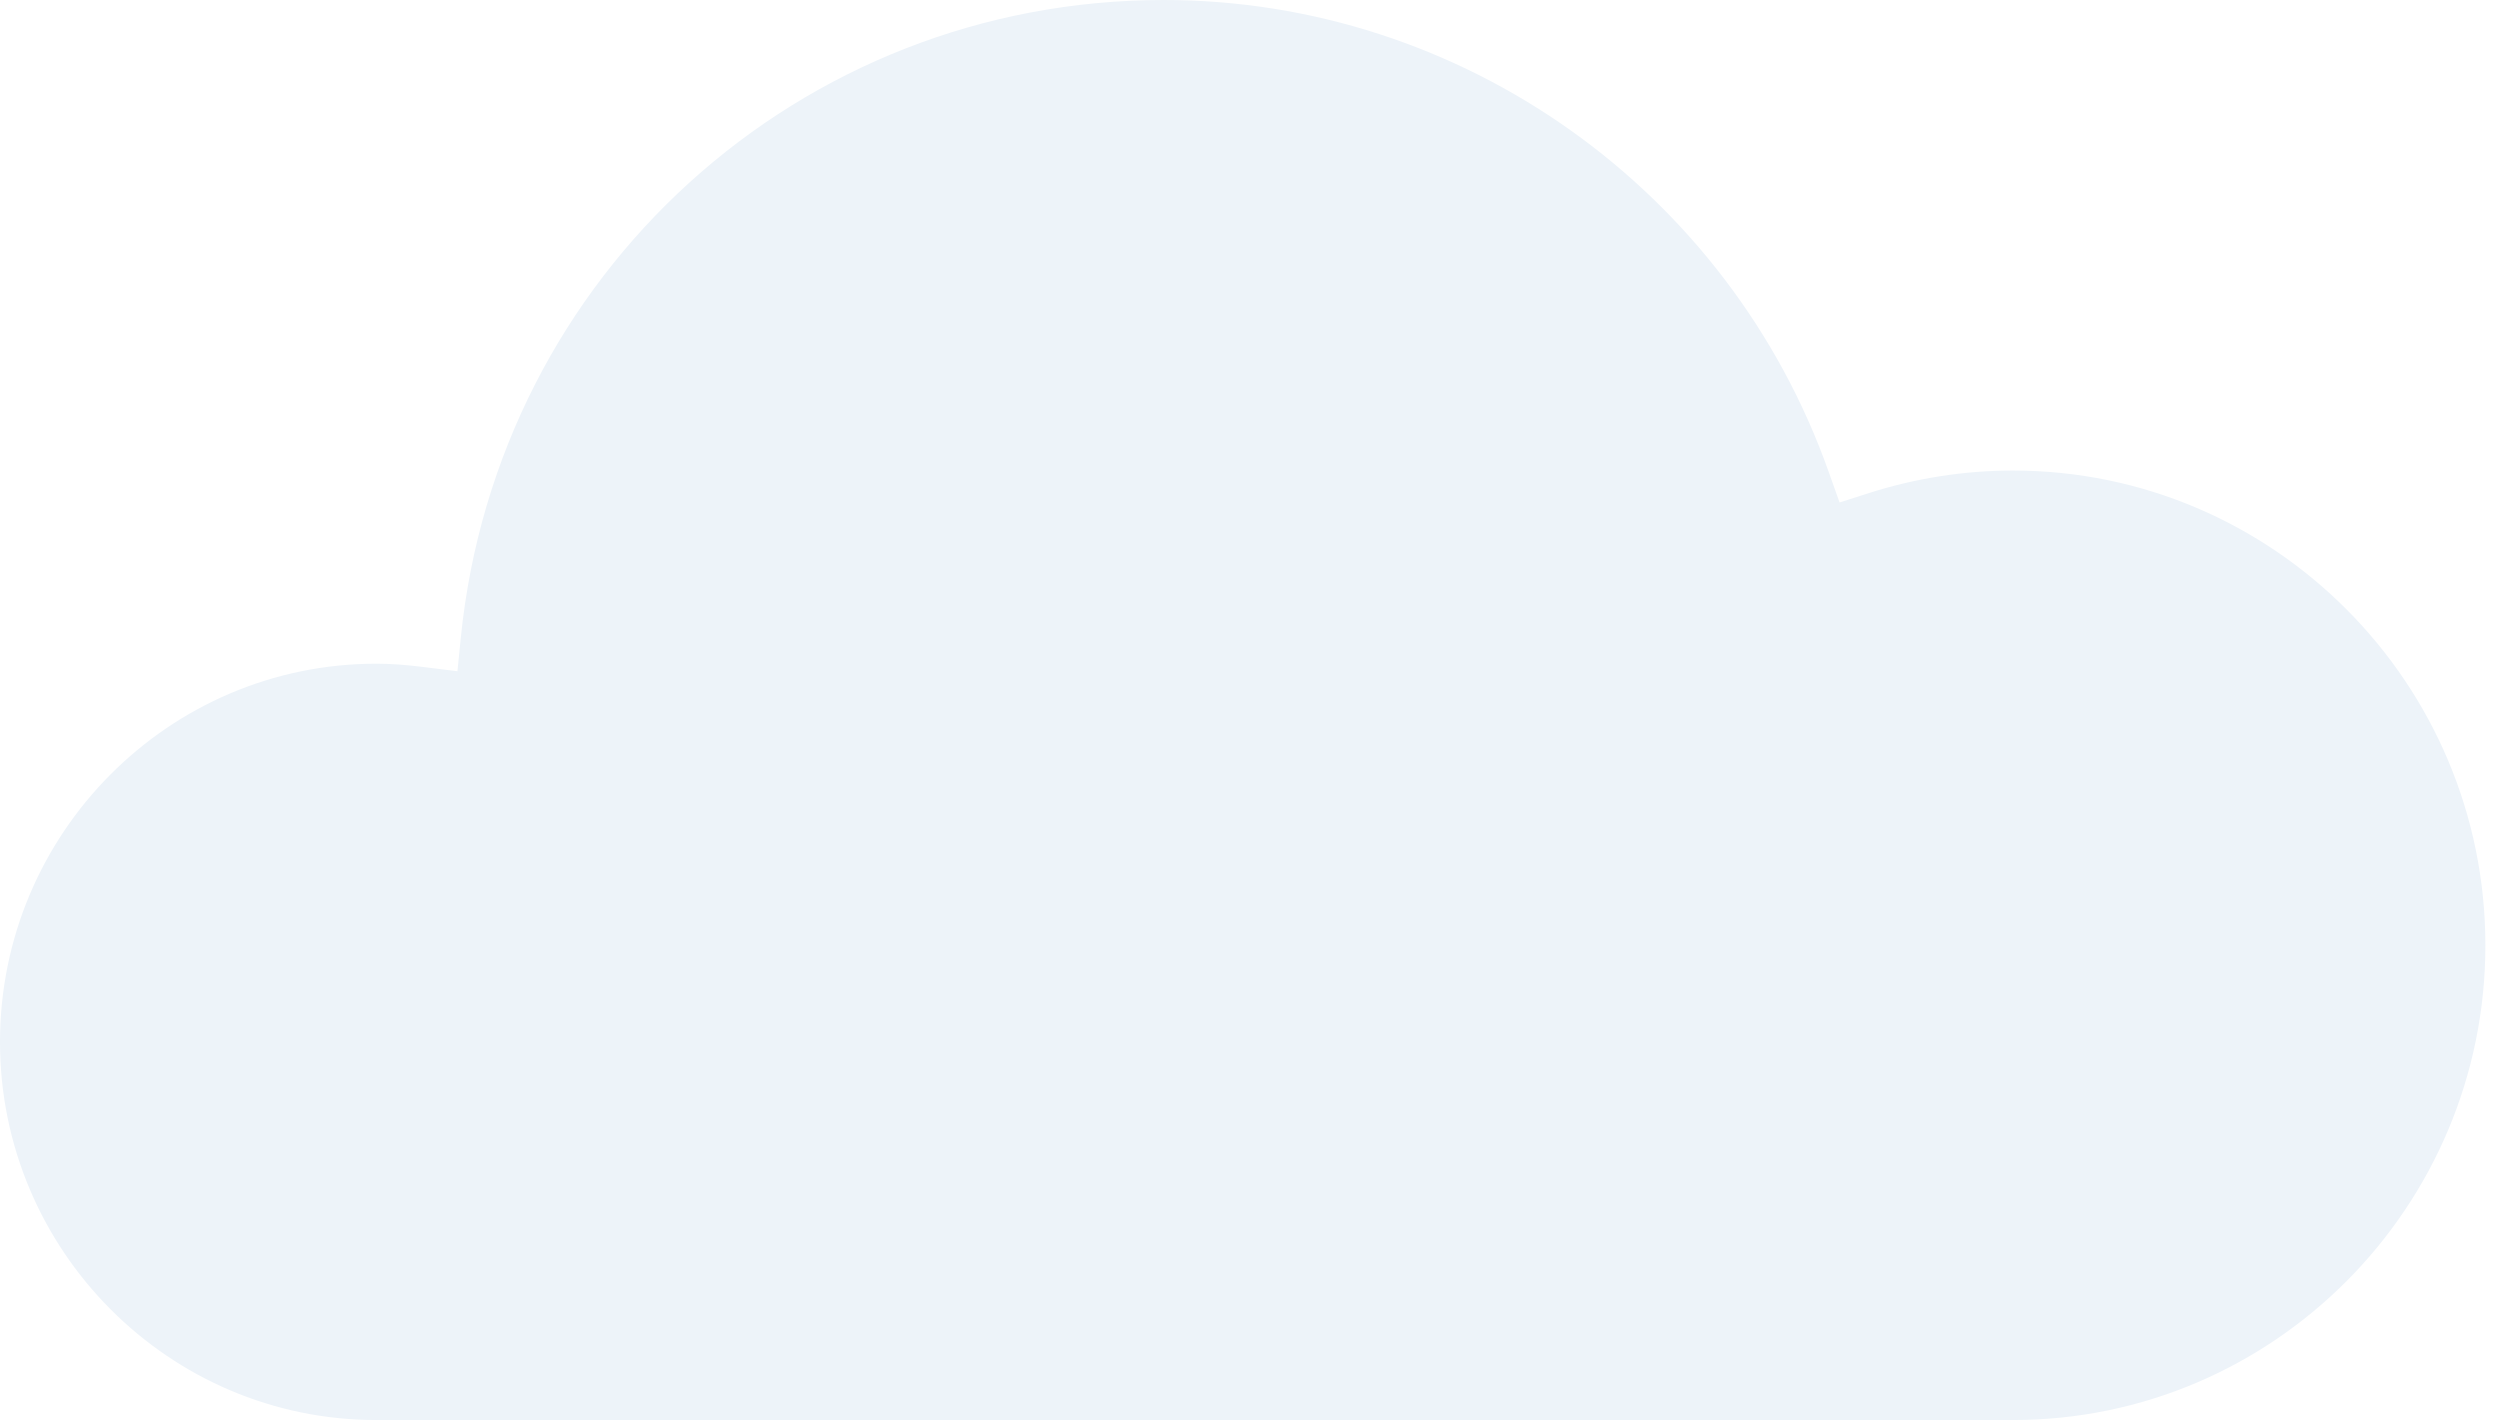
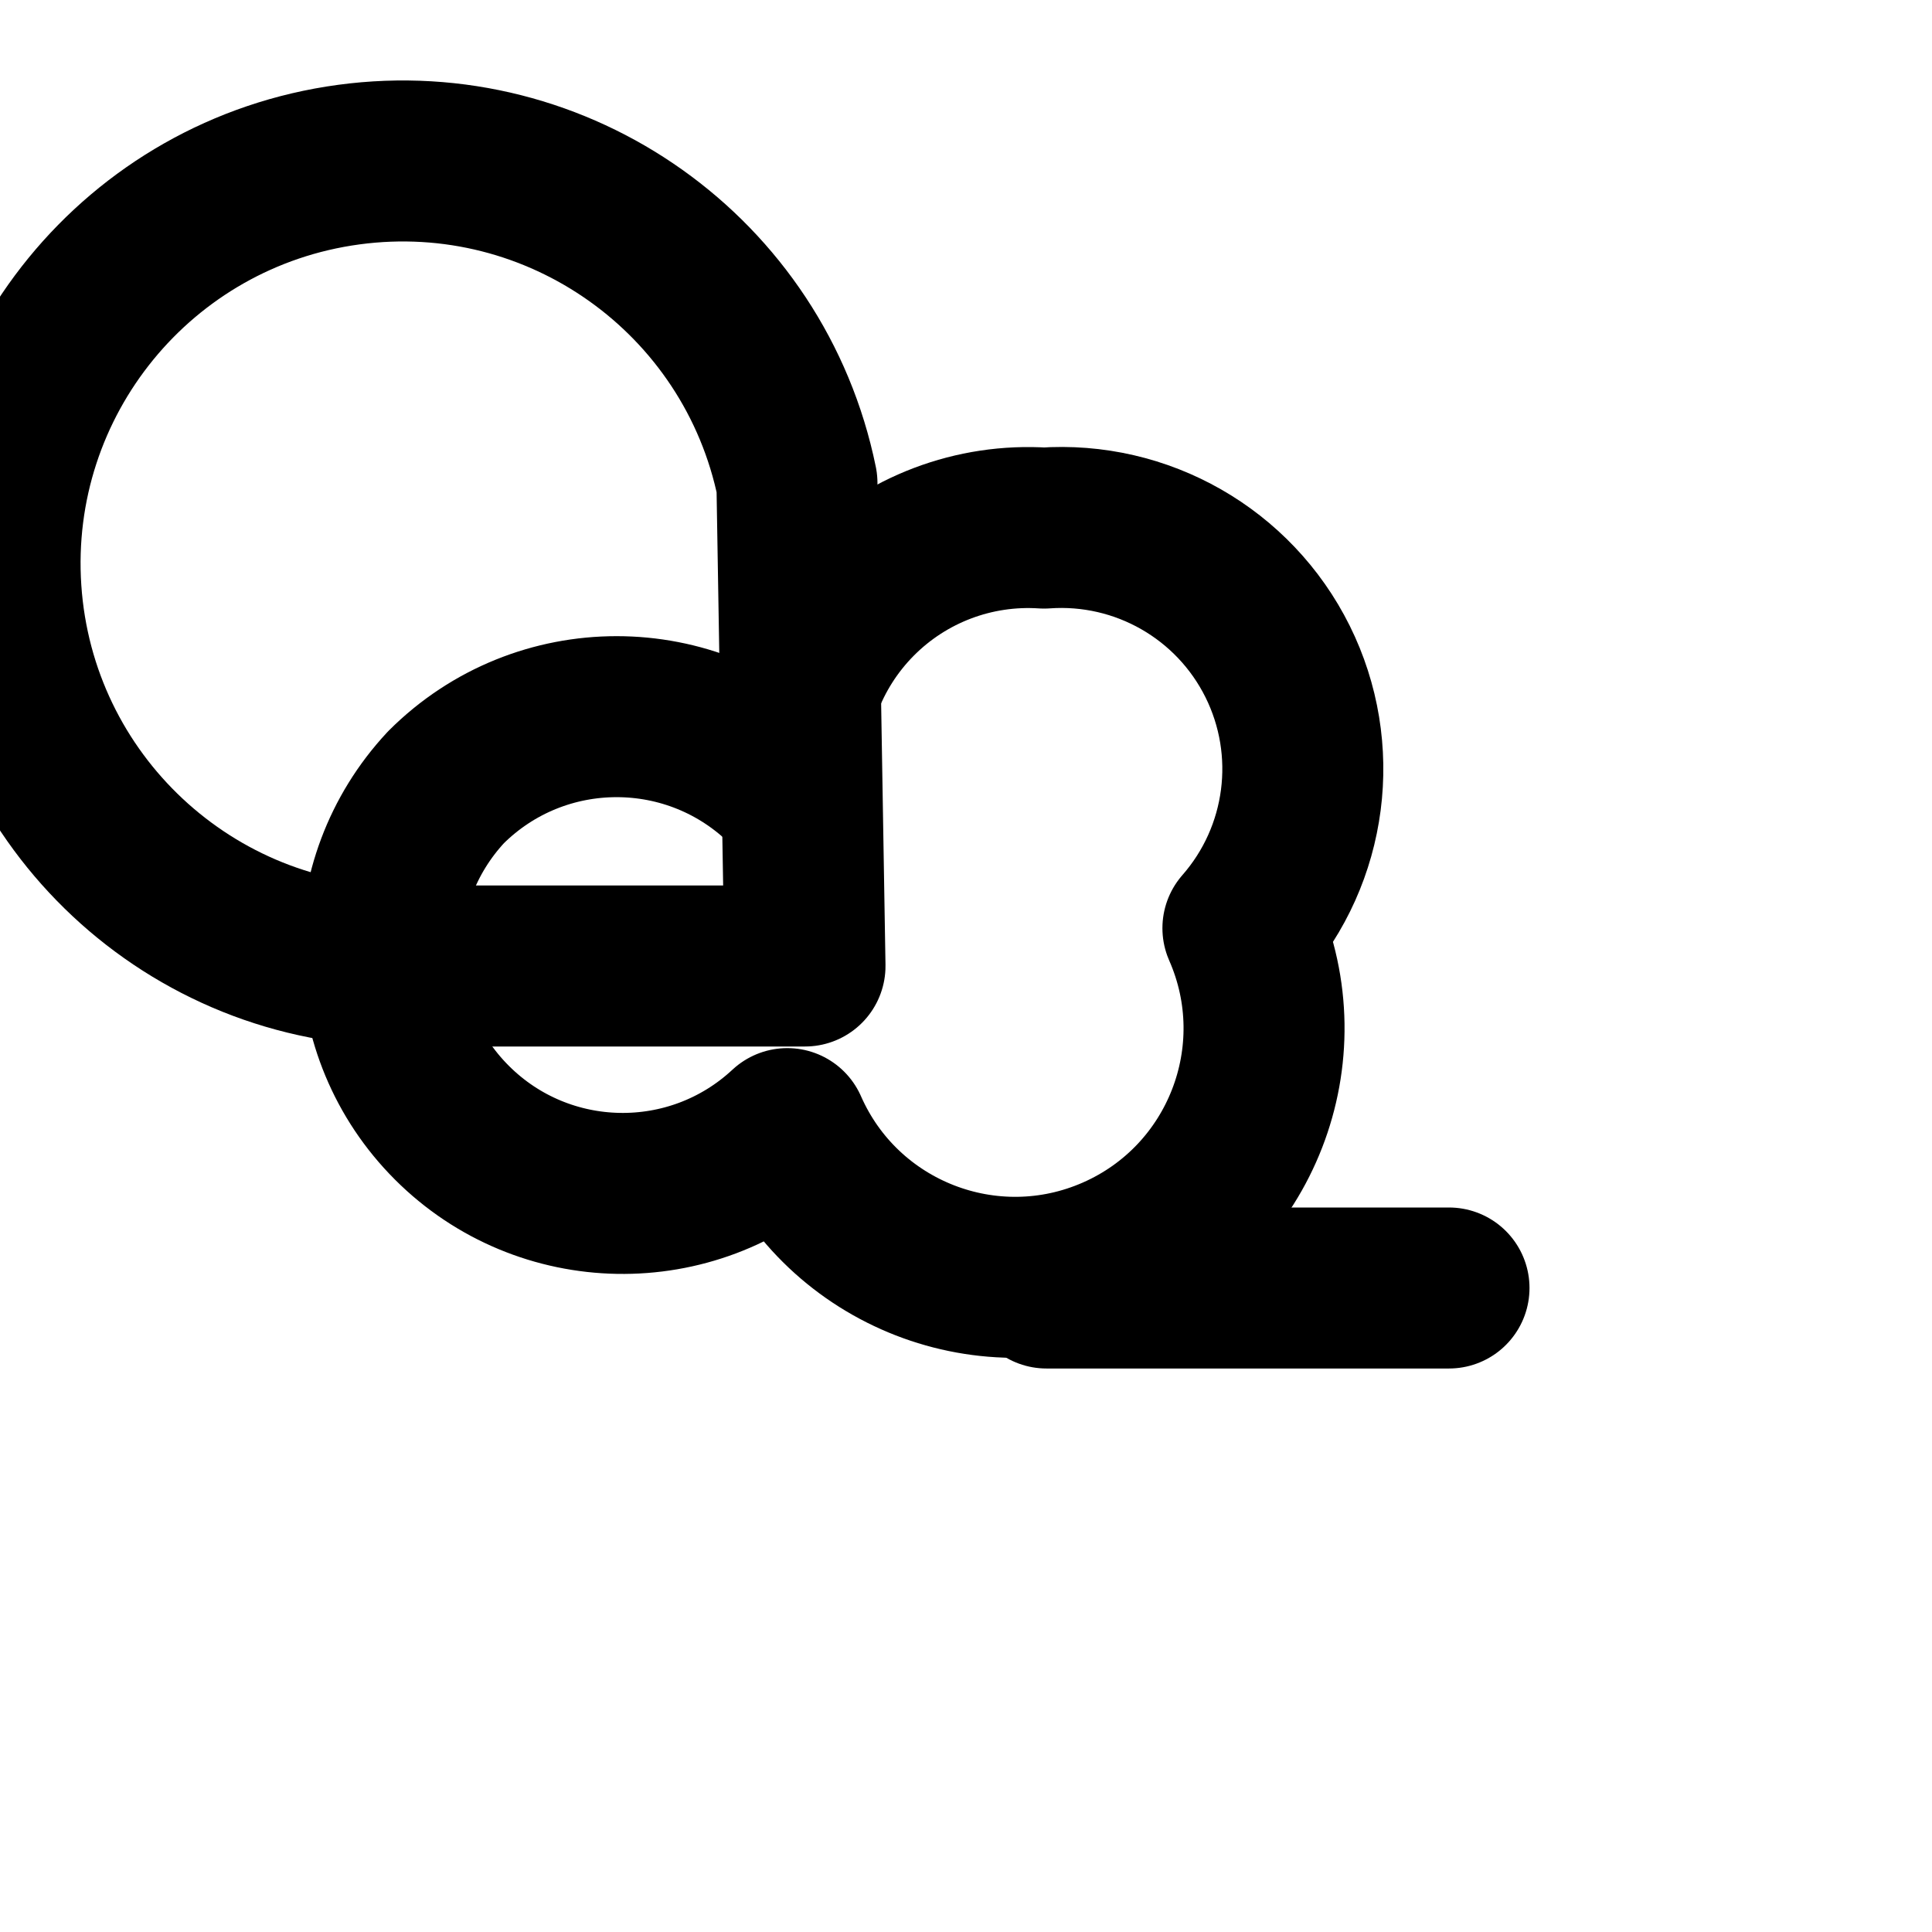
- <svg xmlns="http://www.w3.org/2000/svg" width="79" height="45" viewBox="0 0 79 45" fill="none">
-   <path fill-rule="evenodd" clip-rule="evenodd" d="M11.894 20.973C5.337 20.973 -0 26.334 -0 32.924C-0 39.511 5.337 44.873 11.894 44.873H63.609C71.843 44.873 78.538 38.143 78.538 29.871C78.538 21.599 71.843 14.869 63.609 14.869C62.078 14.869 60.554 15.107 59.087 15.572L58.13 15.878L57.792 14.926C54.632 5.998 46.184 0 36.774 0C25.269 0 15.72 8.662 14.562 20.147L14.455 21.211L13.399 21.08C12.814 21.006 12.335 20.973 11.894 20.973Z" fill="#EDF3F9" />
+ <svg xmlns="http://www.w3.org/2000/svg" width="100" height="100" viewBox="0 0 24 24" fill="none">
+   <path d="M9.78 9.78a3 3 0 0 0-4.24 0 3 3 0 0 0 4.24 4.24 3 3 0 0 0 5.66-2.49 3 3 0 0 0-2.47-4.97 3 3 0 0 0-3.19 3.22Z" stroke="currentColor" stroke-width="2" stroke-linecap="round" stroke-linejoin="round" />
+   <path d="M18 16h-5" stroke="currentColor" stroke-width="2" stroke-linecap="round" stroke-linejoin="round" />
+   <path d="M10 12H5a5 5 0 1 1 4.9-6Z" stroke="currentColor" stroke-width="2" stroke-linecap="round" stroke-linejoin="round" />
</svg>
